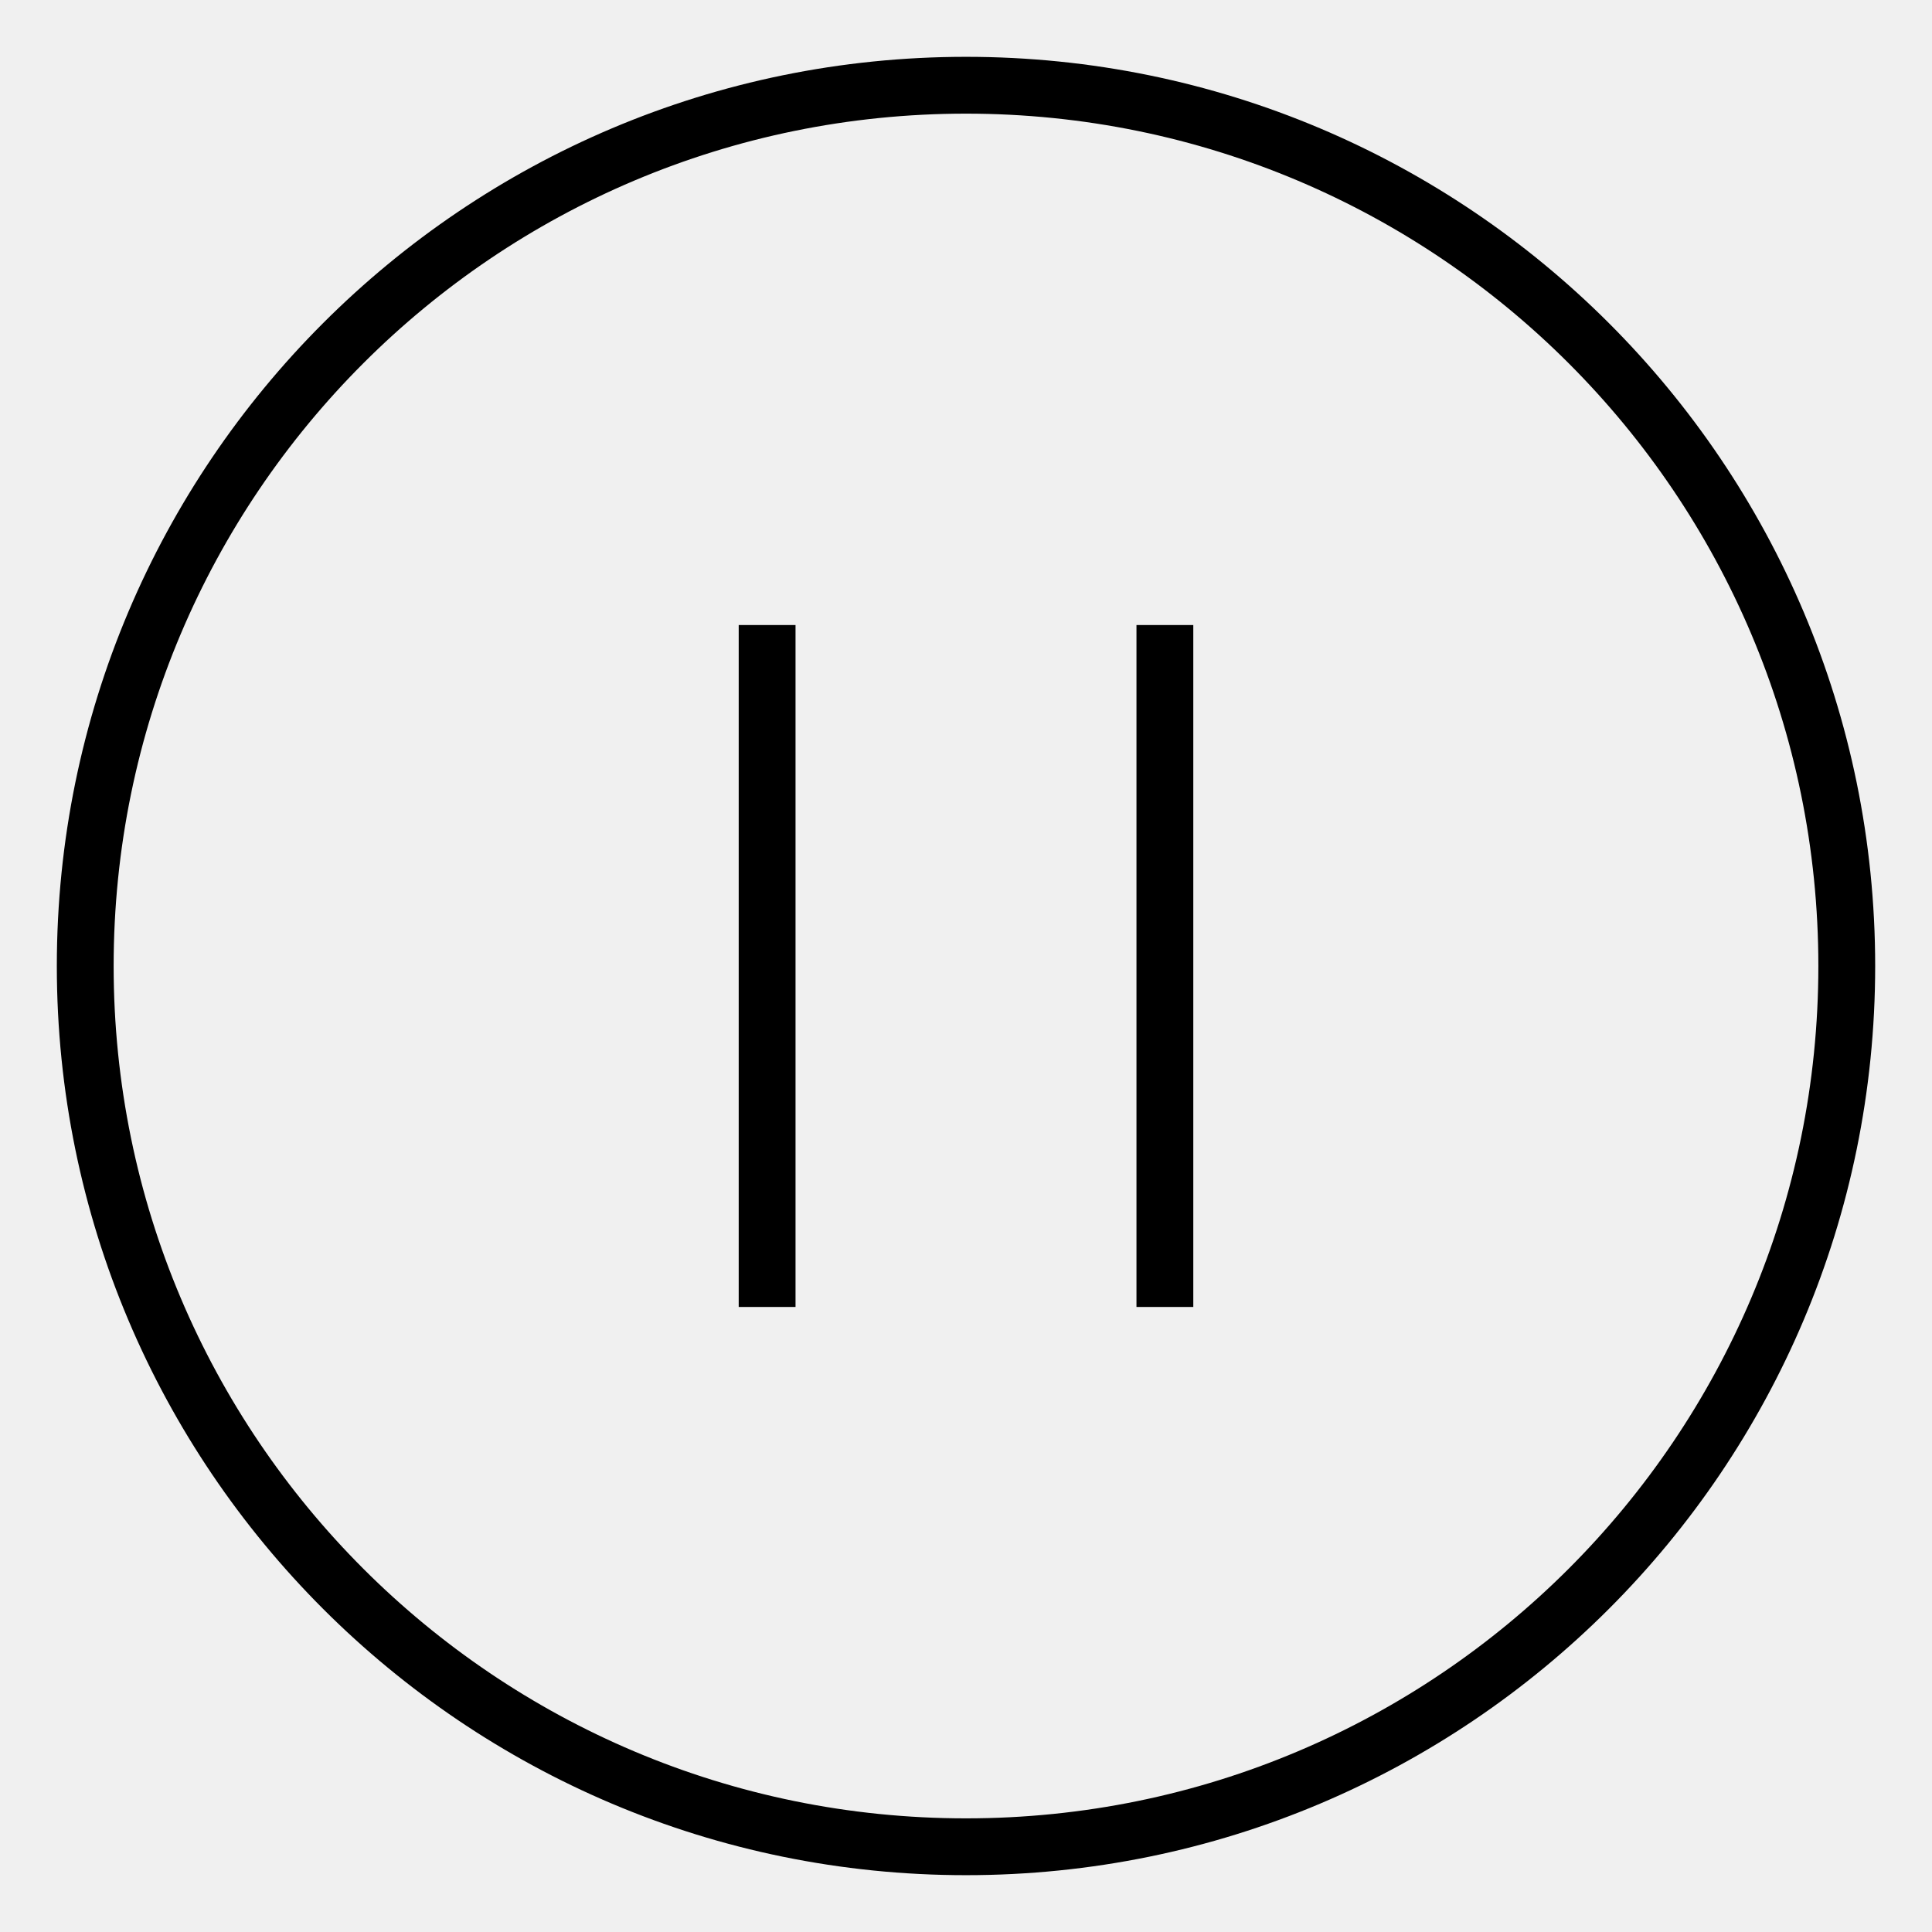
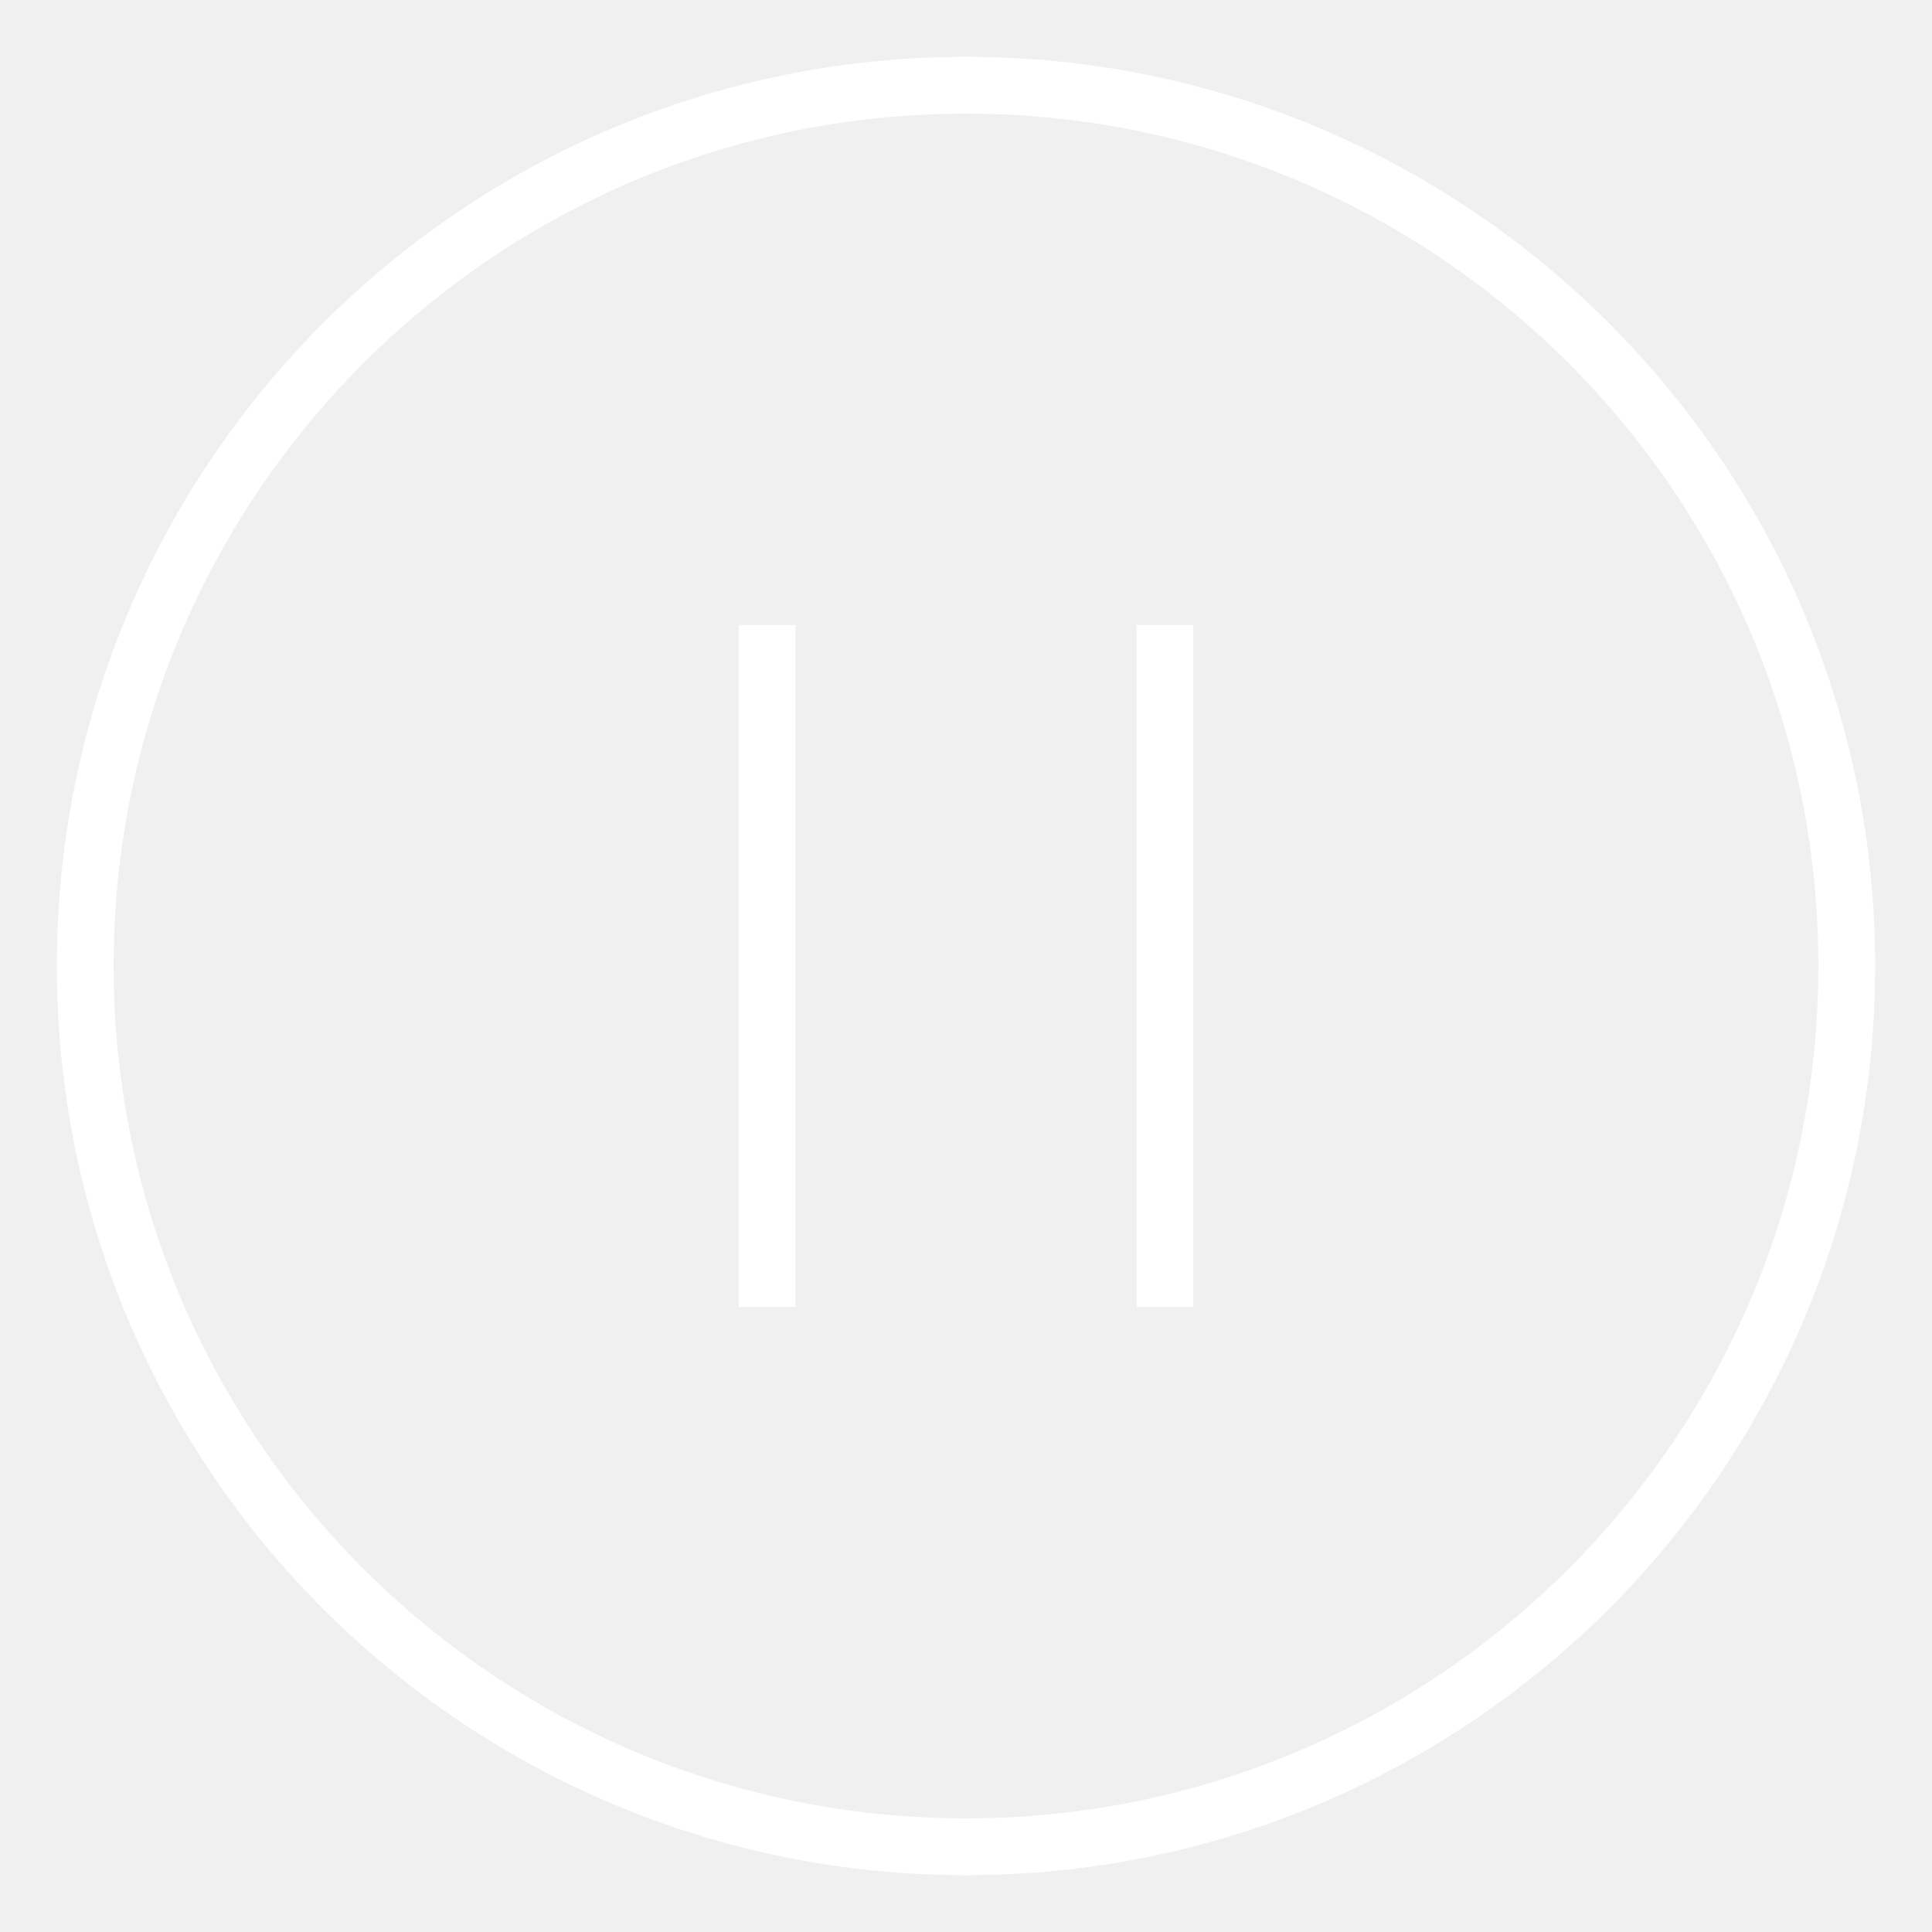
<svg xmlns="http://www.w3.org/2000/svg" id="svg8" version="1.1" viewBox="0 0 34 34" height="34" width="34">
  <defs id="defs2" />
-   <path style="opacity:1;vector-effect:none;fill:#000000;fill-opacity:1;stroke:none;stroke-width:3;stroke-linecap:round;stroke-linejoin:round;stroke-miterlimit:4;stroke-dasharray:none;stroke-dashoffset:0;stroke-opacity:1;paint-order:stroke markers fill" d="M 17,1 C 8.163,1 1,8.163 1,17 1,25.837 8.163,33 17,33 25.837,33 33,25.837 33,17 33,8.163 25.837,1 17,1 Z m 0,1 C 25.284,2 32,8.716 32,17 32,25.284 25.284,32 17,32 8.716,32 2,25.284 2,17 2,8.716 8.716,2 17,2 Z m -4,9 v 12 h 1 V 11 Z m 7,0 v 12 h 1 V 11 Z" id="path831" />
+   <path style="opacity:1;vector-effect:none;fill:#ffffff;fill-opacity:1;stroke:none;stroke-width:3;stroke-linecap:round;stroke-linejoin:round;stroke-miterlimit:4;stroke-dasharray:none;stroke-dashoffset:0;stroke-opacity:1;paint-order:stroke markers fill" d="M 17,1 C 8.163,1 1,8.163 1,17 1,25.837 8.163,33 17,33 25.837,33 33,25.837 33,17 33,8.163 25.837,1 17,1 Z m 0,1 C 25.284,2 32,8.716 32,17 32,25.284 25.284,32 17,32 8.716,32 2,25.284 2,17 2,8.716 8.716,2 17,2 Z m -4,9 v 12 h 1 V 11 Z m 7,0 v 12 h 1 V 11 Z" id="path831" />
</svg>
